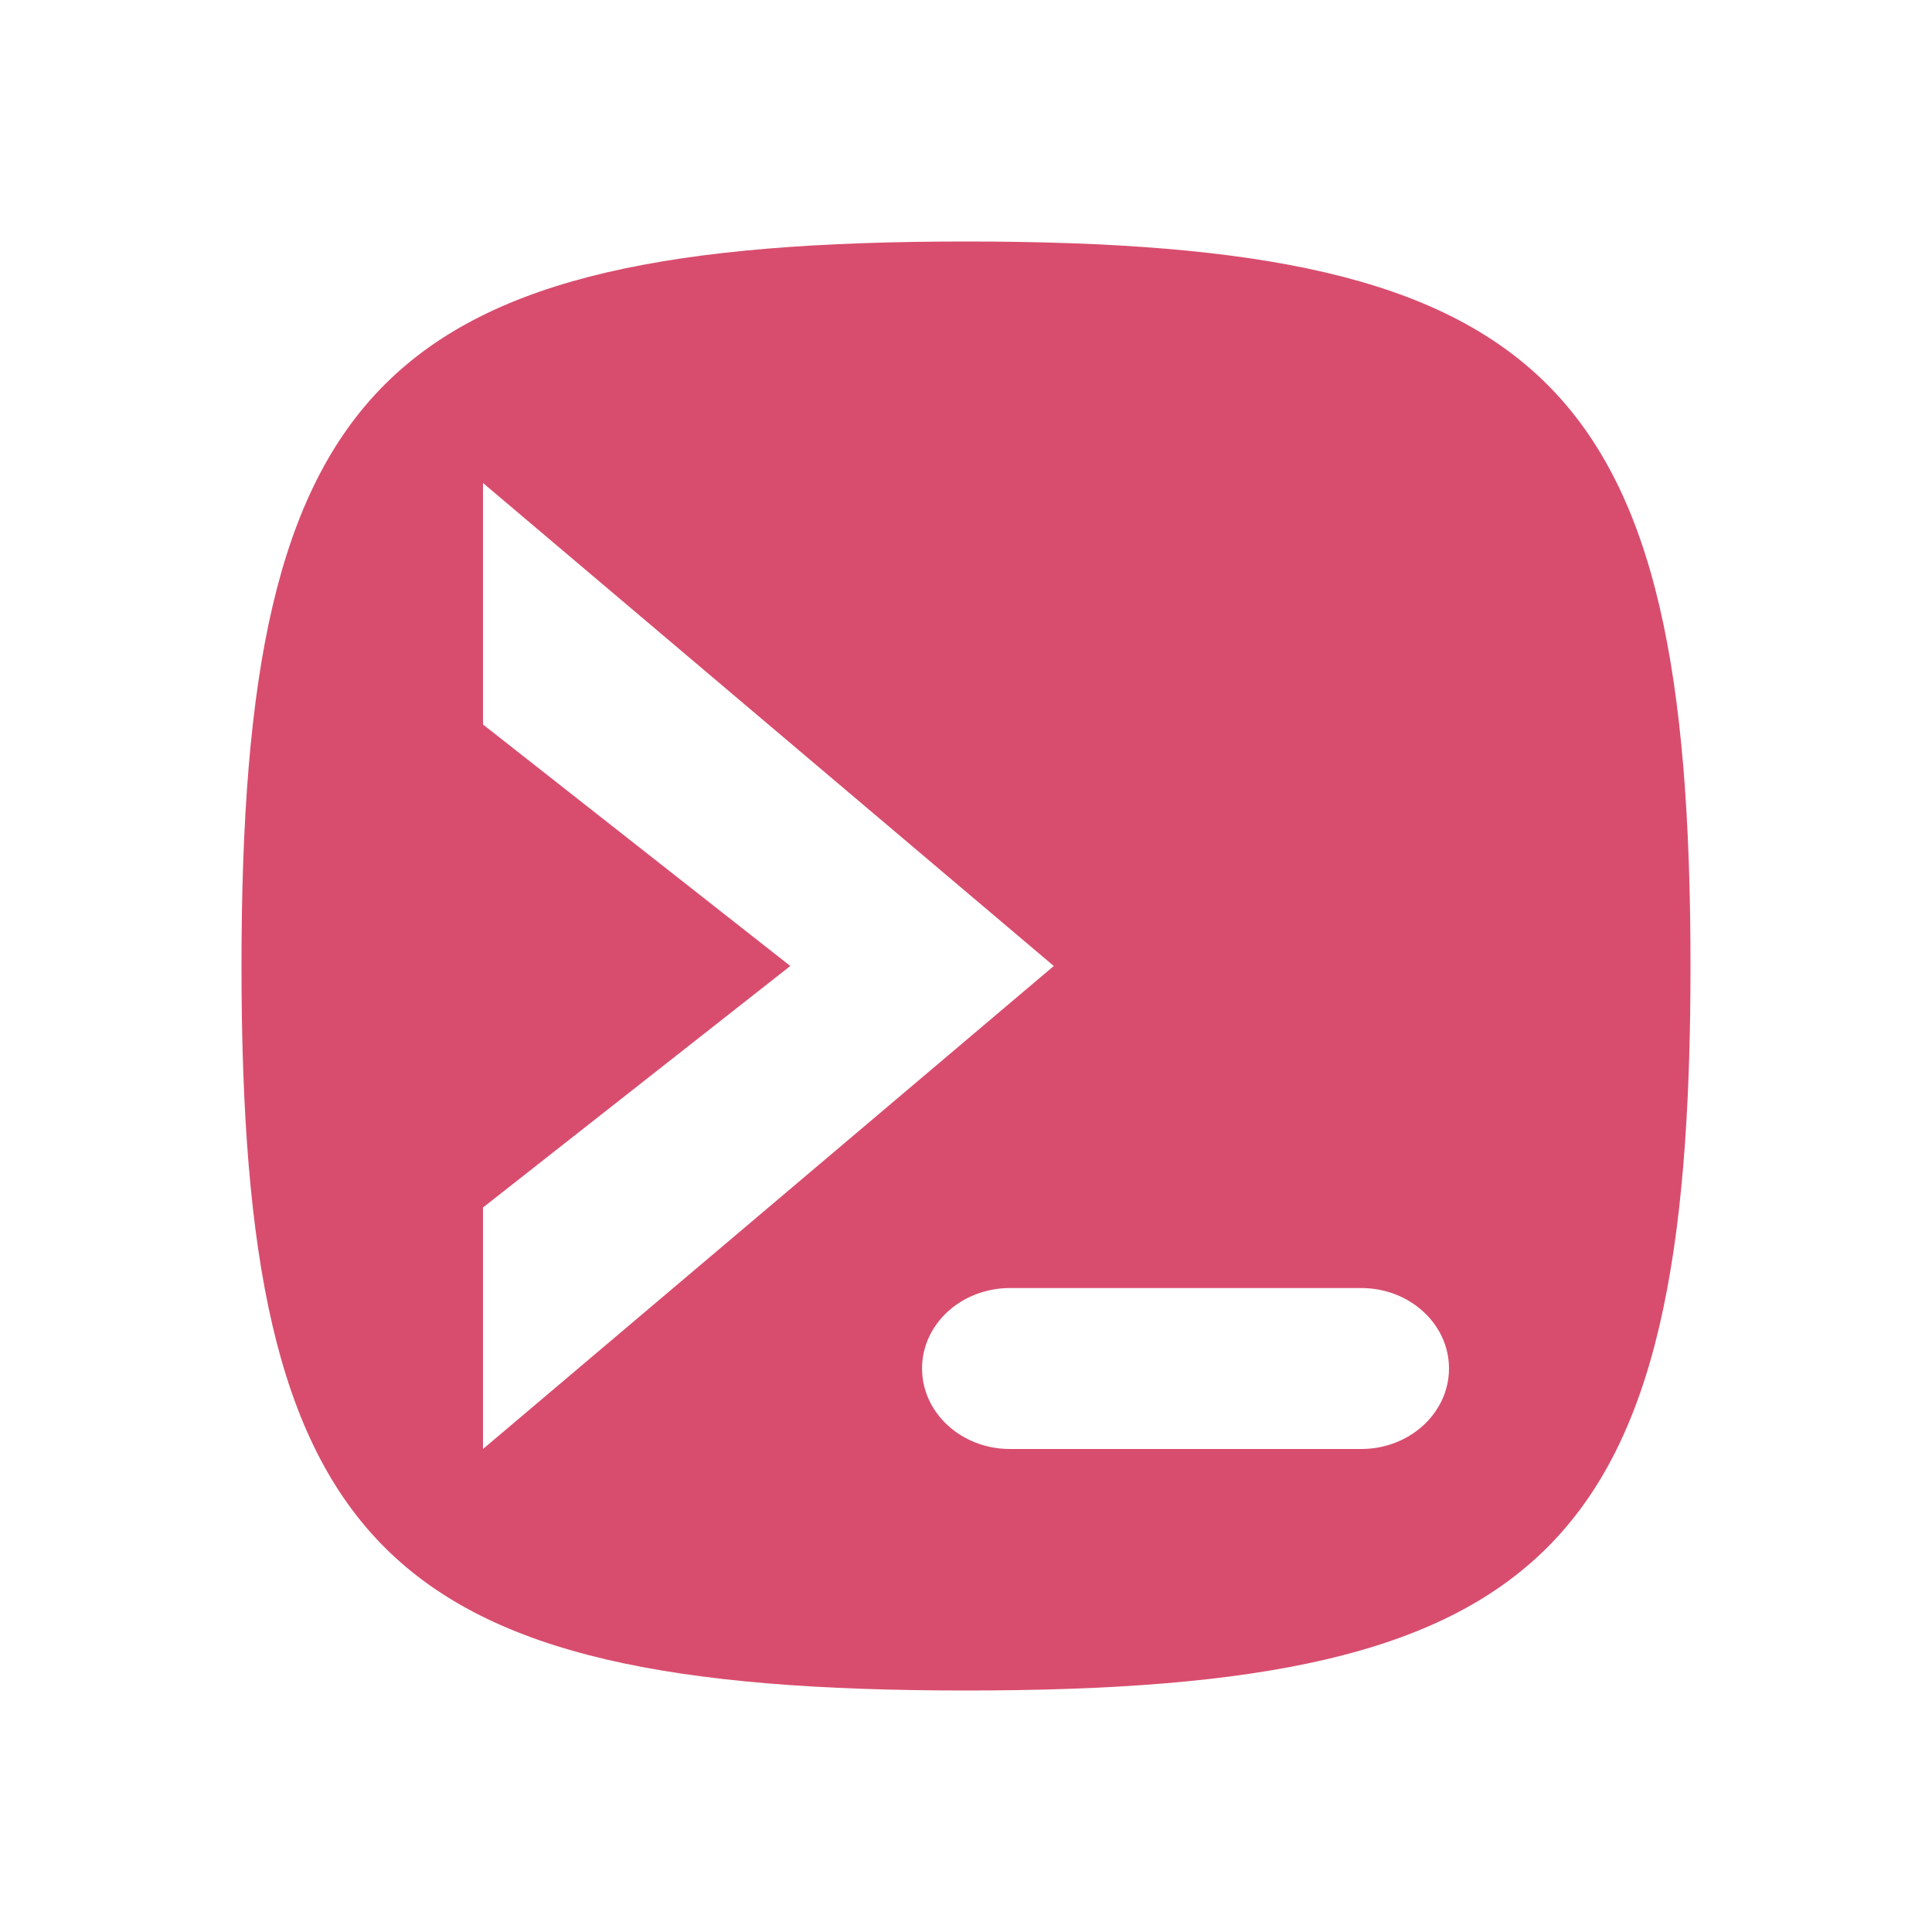
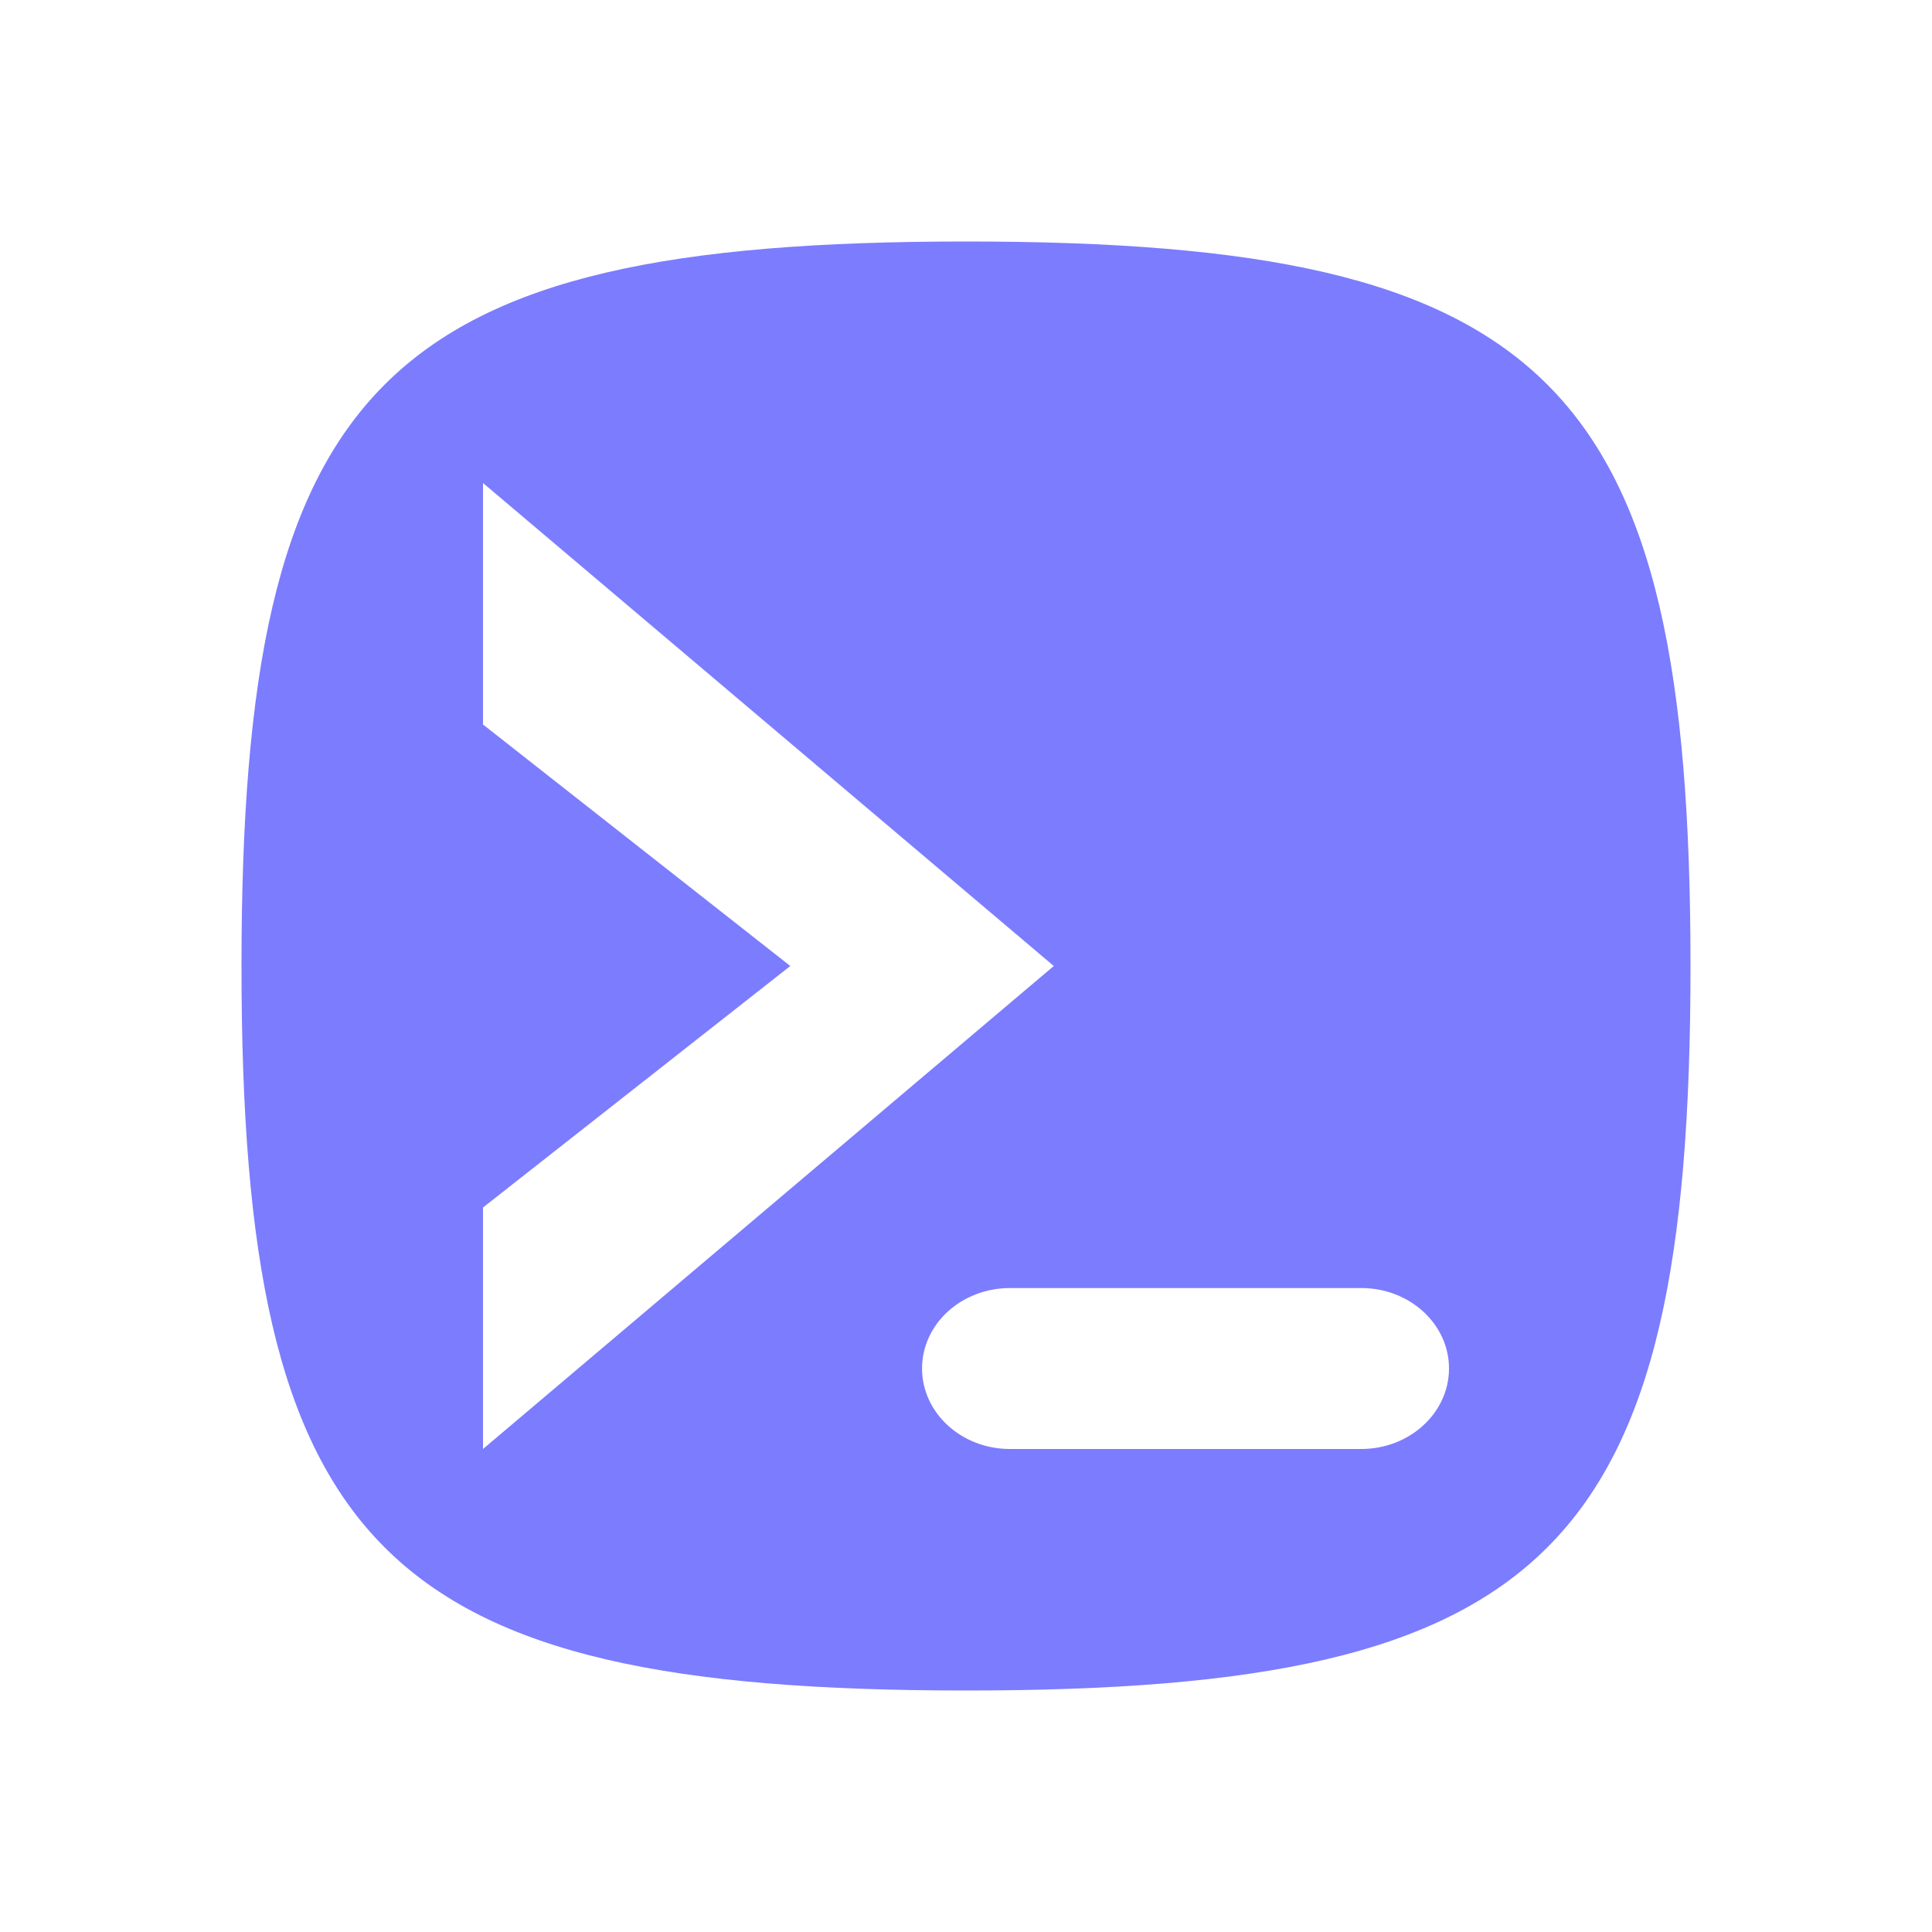
<svg xmlns="http://www.w3.org/2000/svg" width="16" height="16" viewBox="0 0 16 16" fill="none">
-   <path fill-rule="evenodd" clip-rule="evenodd" d="M2 8C2 12.839 3.161 14 8 14C12.839 14 14 12.839 14 8C14 3.161 12.839 2 8 2C3.161 2 2 3.161 2 8ZM4 6V4L8.727 8L4 12V10L6.545 8L4 6ZM11.273 10.667H8.364C7.962 10.667 7.636 10.965 7.636 11.333C7.636 11.701 7.962 12 8.364 12H11.273C11.674 12 12 11.701 12 11.333C12 10.965 11.674 10.667 11.273 10.667Z" fill="#D84D6E" />
+   <path fill-rule="evenodd" clip-rule="evenodd" d="M2 8C2 12.839 3.161 14 8 14C12.839 14 14 12.839 14 8C14 3.161 12.839 2 8 2C3.161 2 2 3.161 2 8ZM4 6V4L8.727 8L4 12V10L6.545 8L4 6ZM11.273 10.667H8.364C7.962 10.667 7.636 10.965 7.636 11.333C7.636 11.701 7.962 12 8.364 12H11.273C11.674 12 12 11.701 12 11.333C12 10.965 11.674 10.667 11.273 10.667Z" fill="#7C7CFF" />
</svg>
